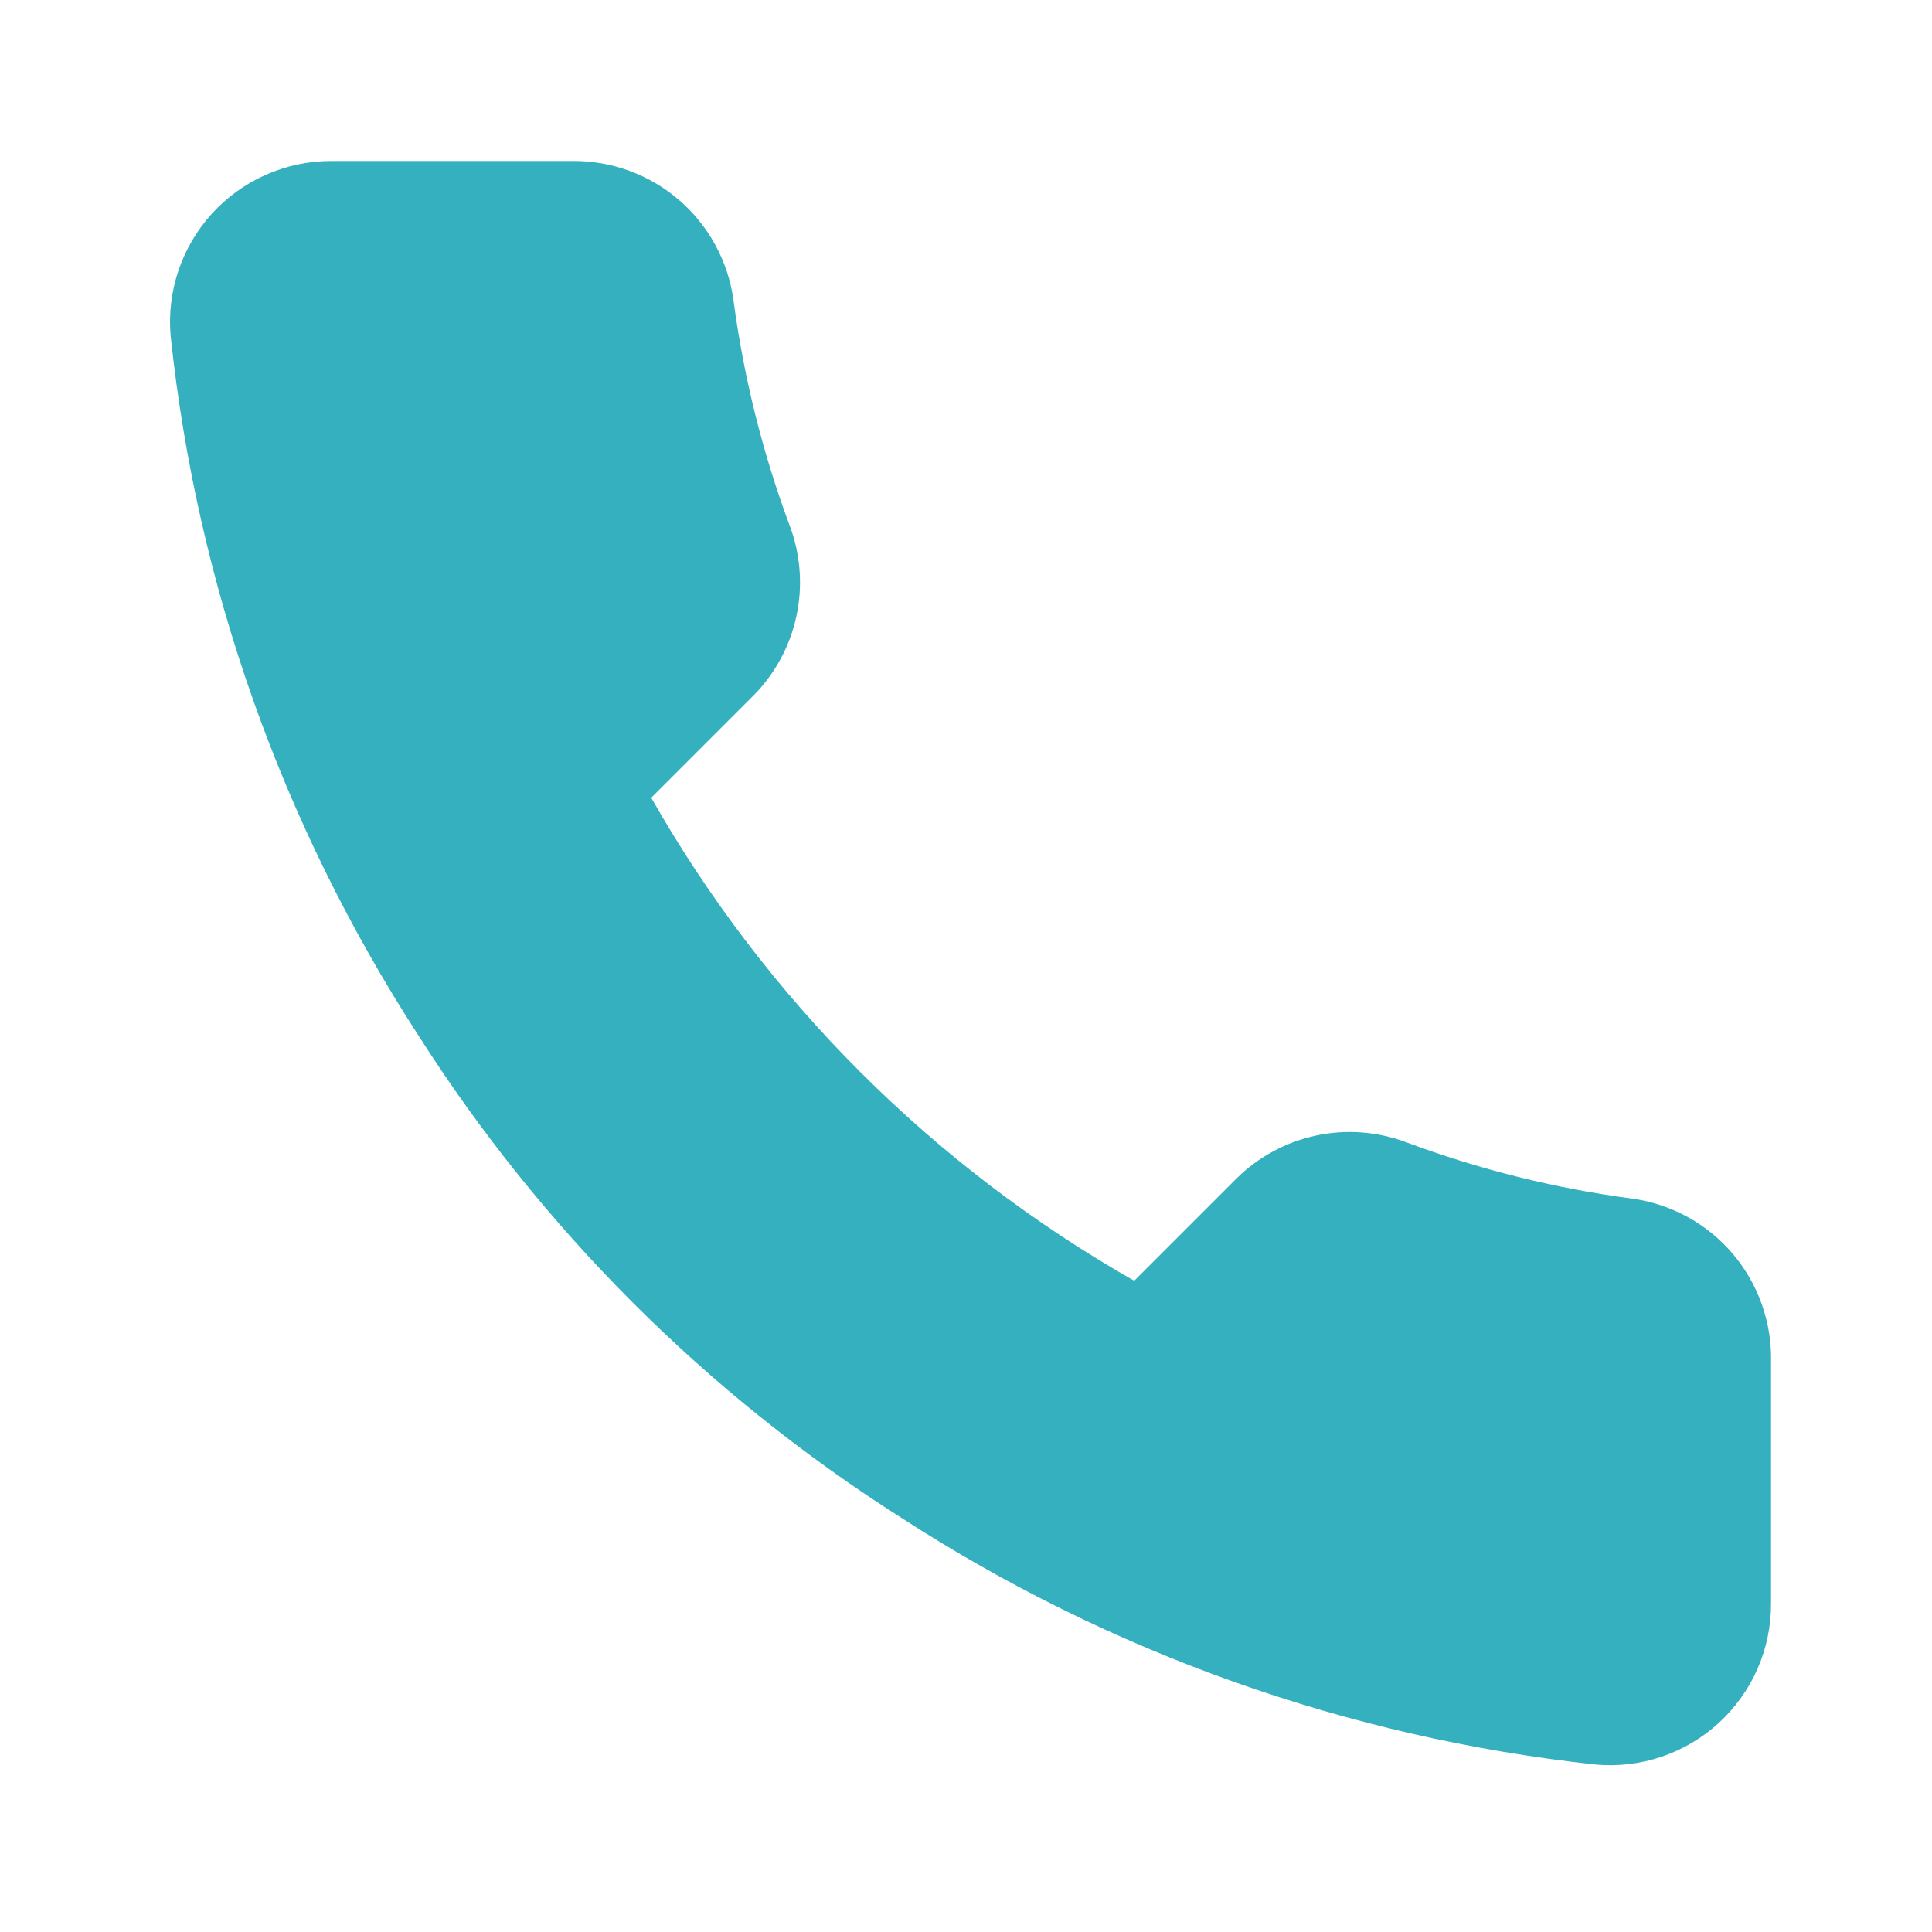
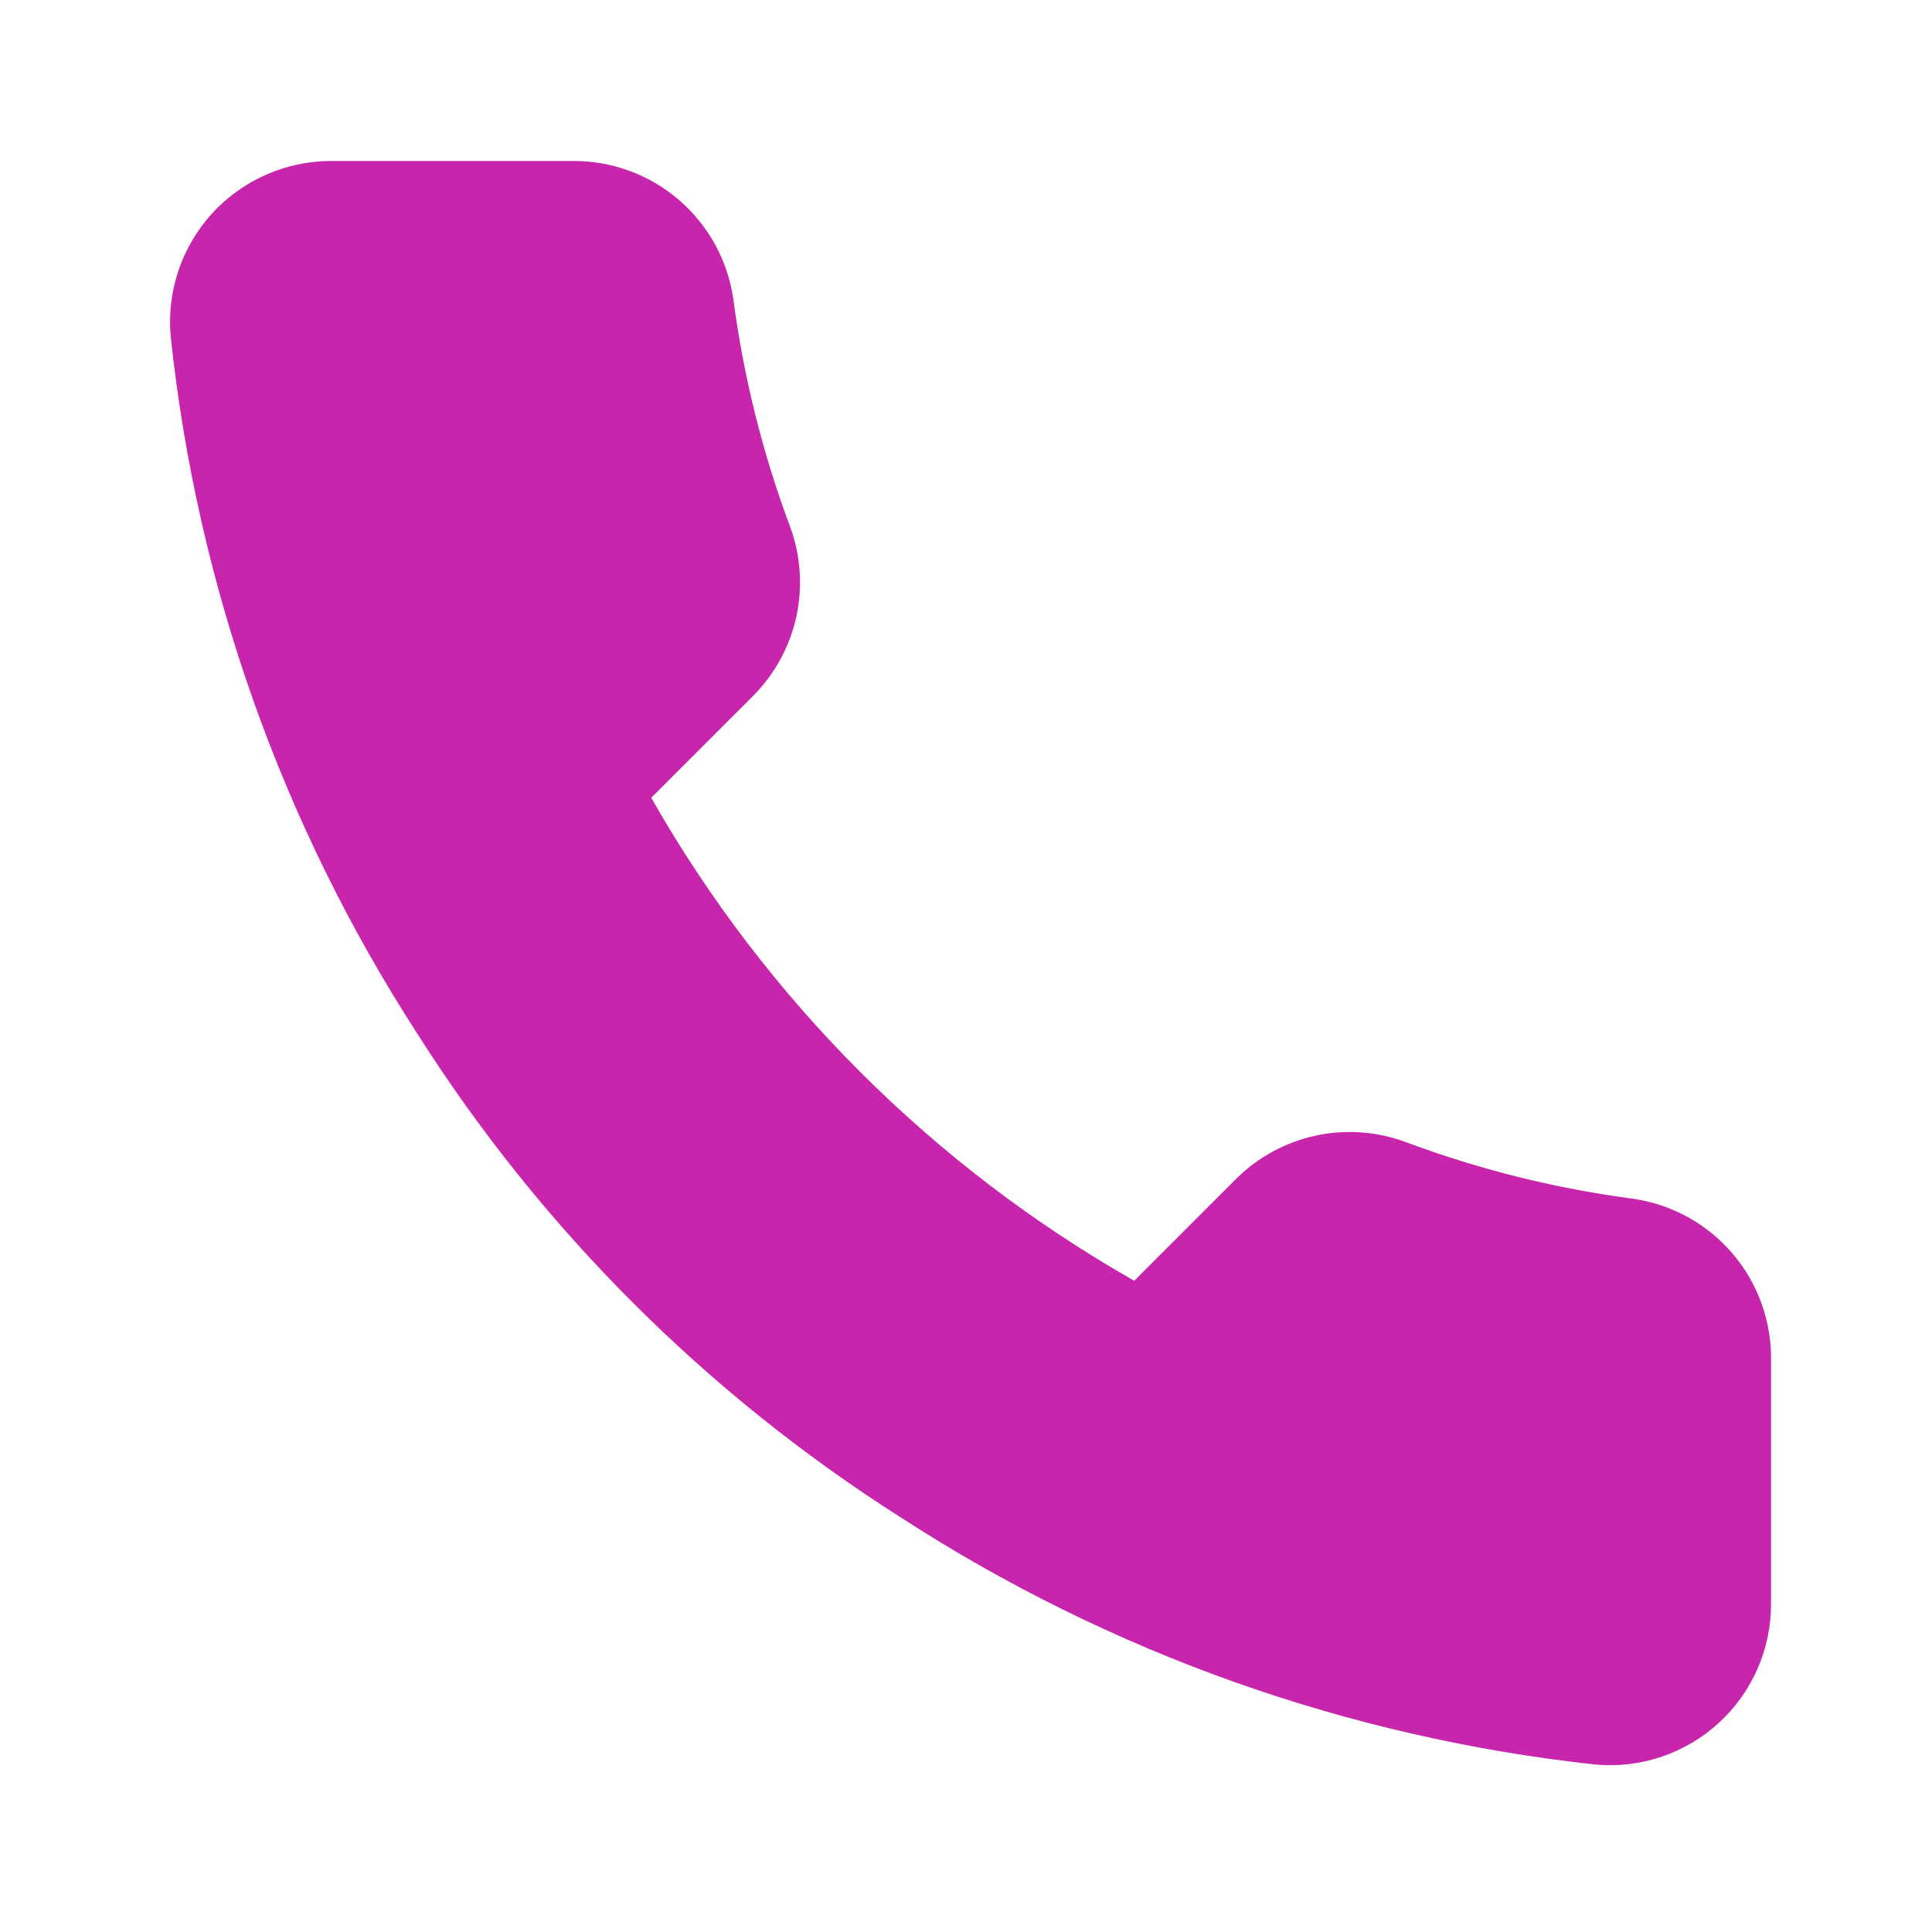
<svg xmlns="http://www.w3.org/2000/svg" width="40" height="40" viewBox="0 0 40 40" fill="none">
-   <path d="M36.667 28.2V33.2C36.669 33.664 36.574 34.124 36.388 34.549C36.202 34.974 35.929 35.356 35.587 35.67C35.245 35.984 34.841 36.222 34.401 36.371C33.962 36.52 33.496 36.575 33.033 36.533C27.905 35.976 22.979 34.224 18.65 31.417C14.623 28.858 11.209 25.444 8.65 21.417C5.834 17.069 4.081 12.118 3.534 6.967C3.492 6.506 3.547 6.041 3.694 5.603C3.842 5.164 4.08 4.761 4.391 4.419C4.703 4.078 5.083 3.804 5.507 3.618C5.93 3.431 6.387 3.334 6.85 3.333H11.85C12.659 3.325 13.443 3.612 14.056 4.139C14.67 4.667 15.07 5.399 15.184 6.2C15.395 7.8 15.786 9.371 16.35 10.883C16.575 11.48 16.623 12.128 16.49 12.752C16.357 13.375 16.048 13.947 15.6 14.4L13.483 16.517C15.856 20.689 19.311 24.144 23.483 26.517L25.6 24.4C26.053 23.952 26.625 23.643 27.249 23.51C27.872 23.377 28.52 23.426 29.117 23.65C30.629 24.214 32.2 24.606 33.8 24.817C34.61 24.931 35.349 25.339 35.878 25.962C36.406 26.586 36.687 27.383 36.667 28.2Z" fill="#34B0BE" />
+   <path d="M36.667 28.2V33.2C36.669 33.664 36.574 34.124 36.388 34.549C36.202 34.974 35.929 35.356 35.587 35.67C35.245 35.984 34.841 36.222 34.401 36.371C33.962 36.52 33.496 36.575 33.033 36.533C27.905 35.976 22.979 34.224 18.65 31.417C14.623 28.858 11.209 25.444 8.65 21.417C5.834 17.069 4.081 12.118 3.534 6.967C3.492 6.506 3.547 6.041 3.694 5.603C3.842 5.164 4.08 4.761 4.391 4.419C4.703 4.078 5.083 3.804 5.507 3.618C5.93 3.431 6.387 3.334 6.85 3.333H11.85C12.659 3.325 13.443 3.612 14.056 4.139C14.67 4.667 15.07 5.399 15.184 6.2C15.395 7.8 15.786 9.371 16.35 10.883C16.575 11.48 16.623 12.128 16.49 12.752C16.357 13.375 16.048 13.947 15.6 14.4L13.483 16.517C15.856 20.689 19.311 24.144 23.483 26.517L25.6 24.4C26.053 23.952 26.625 23.643 27.249 23.51C27.872 23.377 28.52 23.426 29.117 23.65C30.629 24.214 32.2 24.606 33.8 24.817C34.61 24.931 35.349 25.339 35.878 25.962C36.406 26.586 36.687 27.383 36.667 28.2Z" fill="#c725ac" />
</svg>
